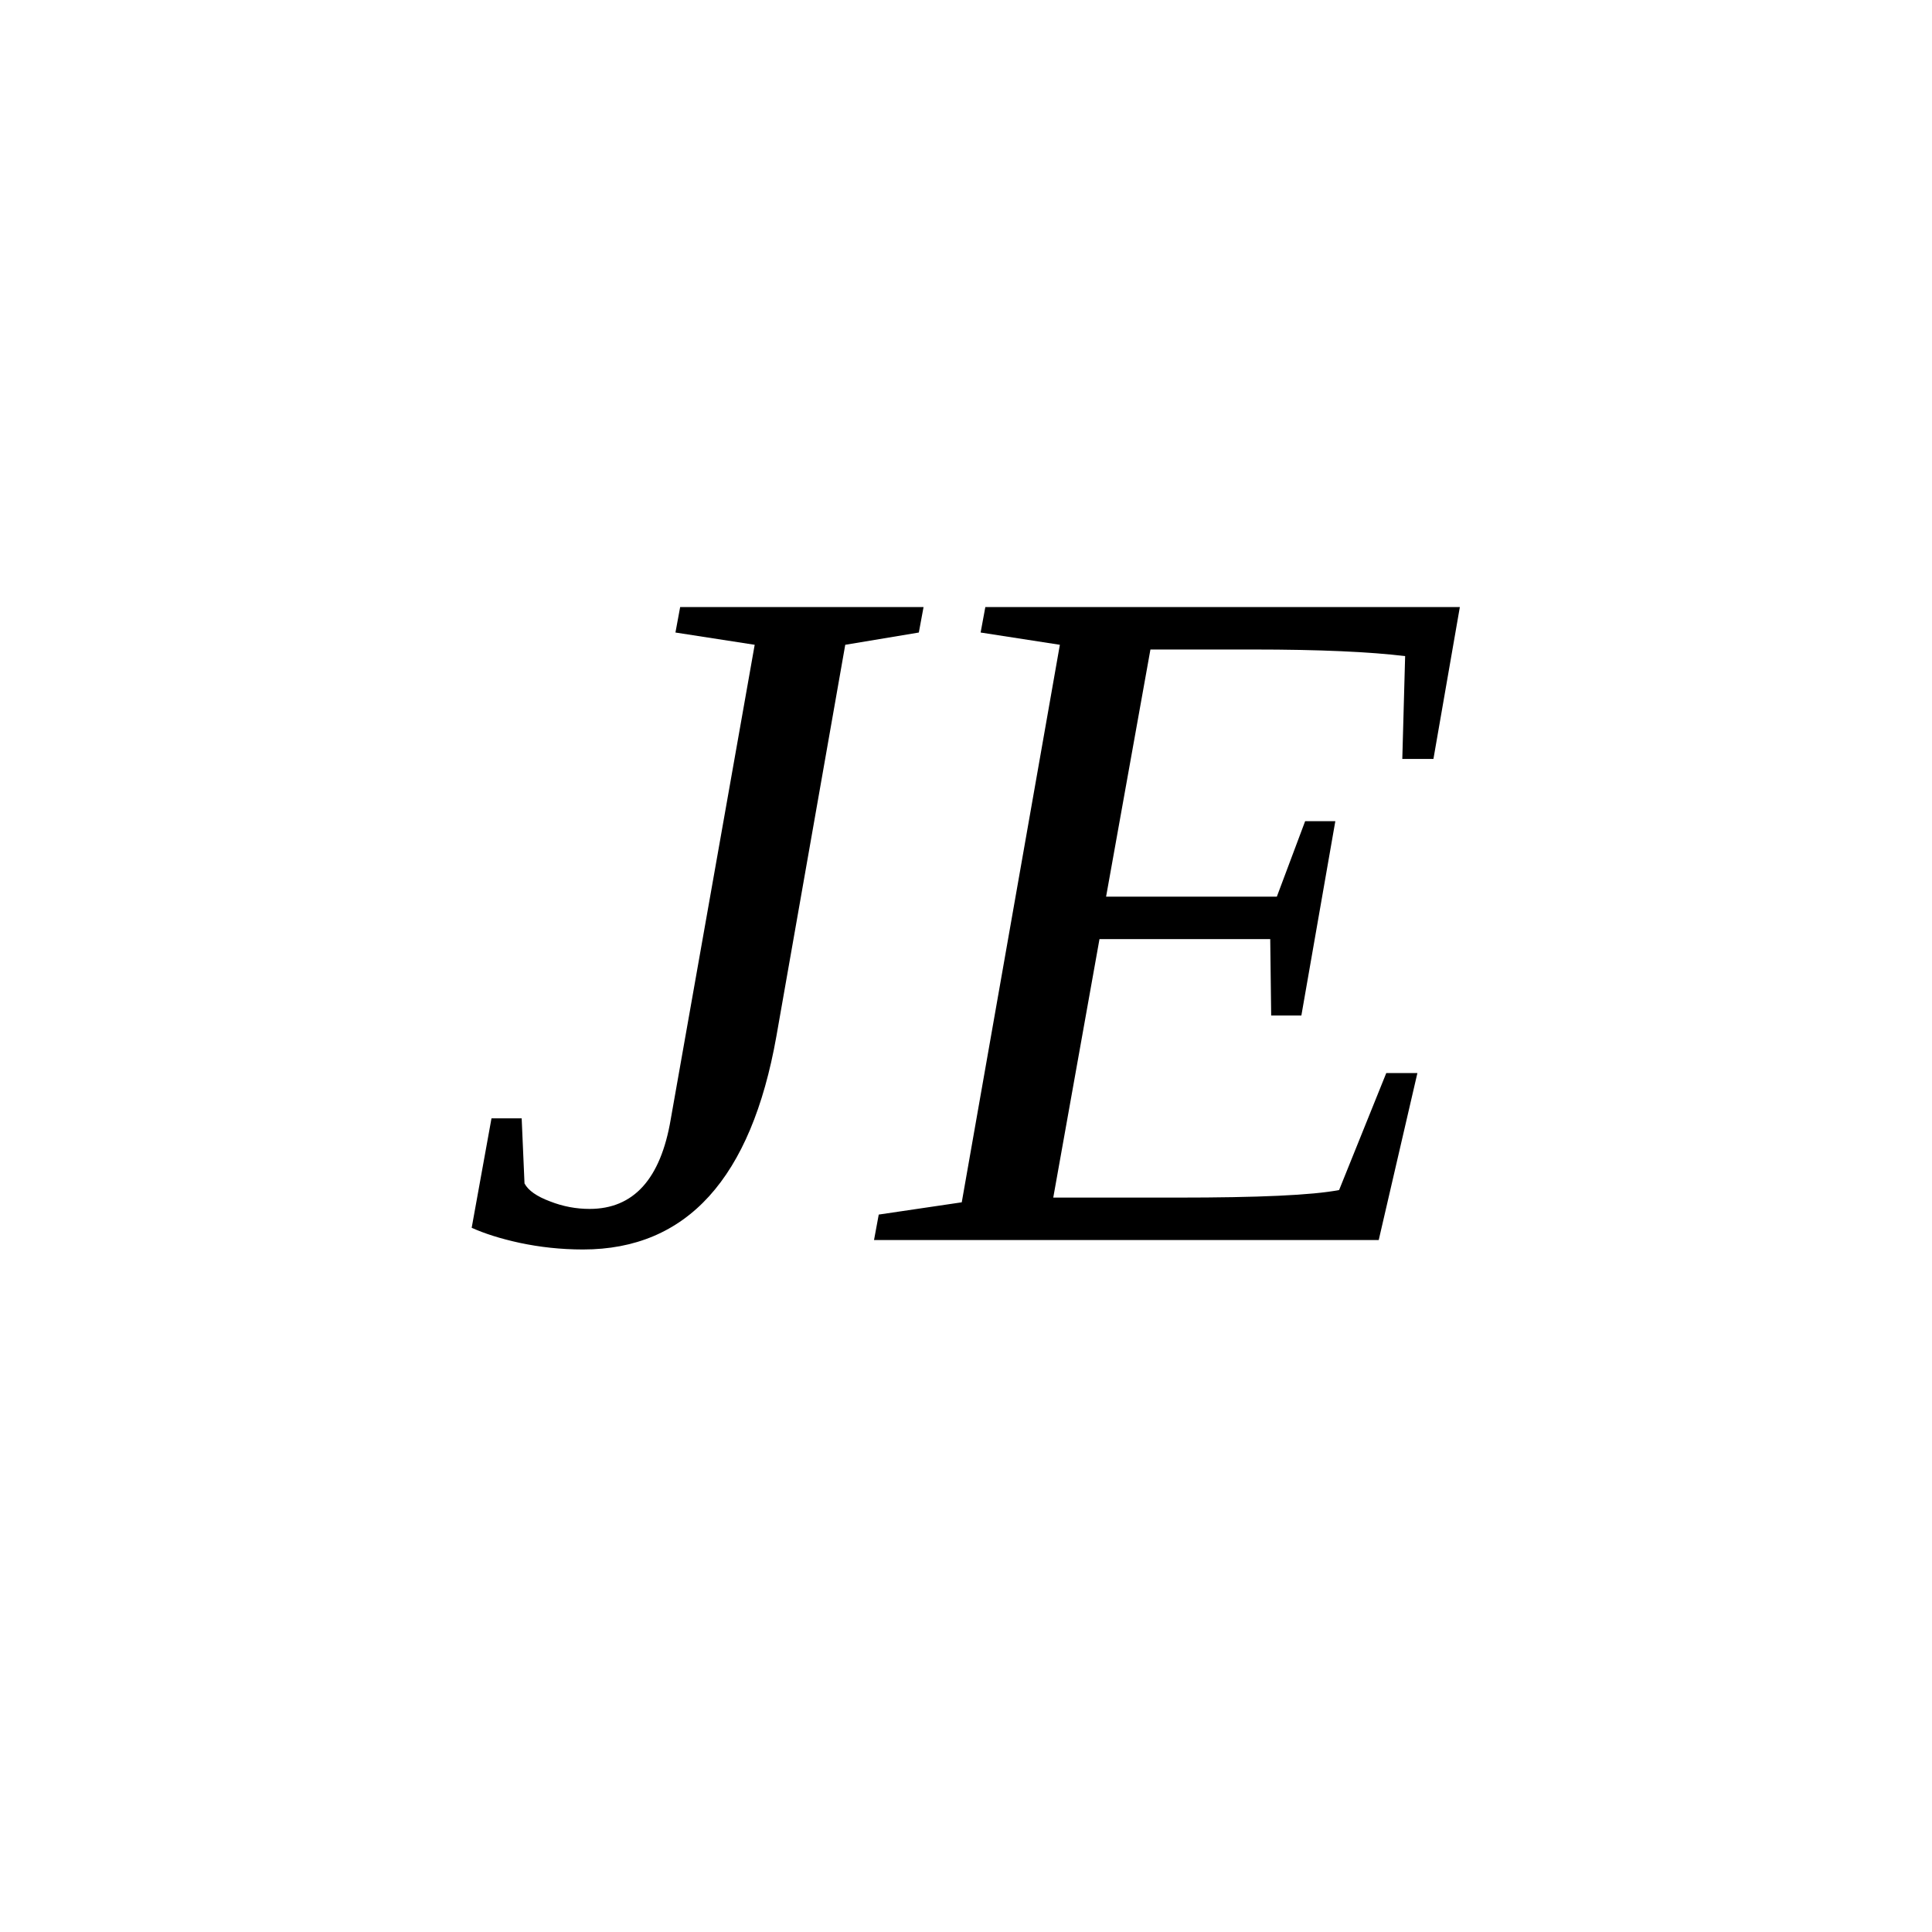
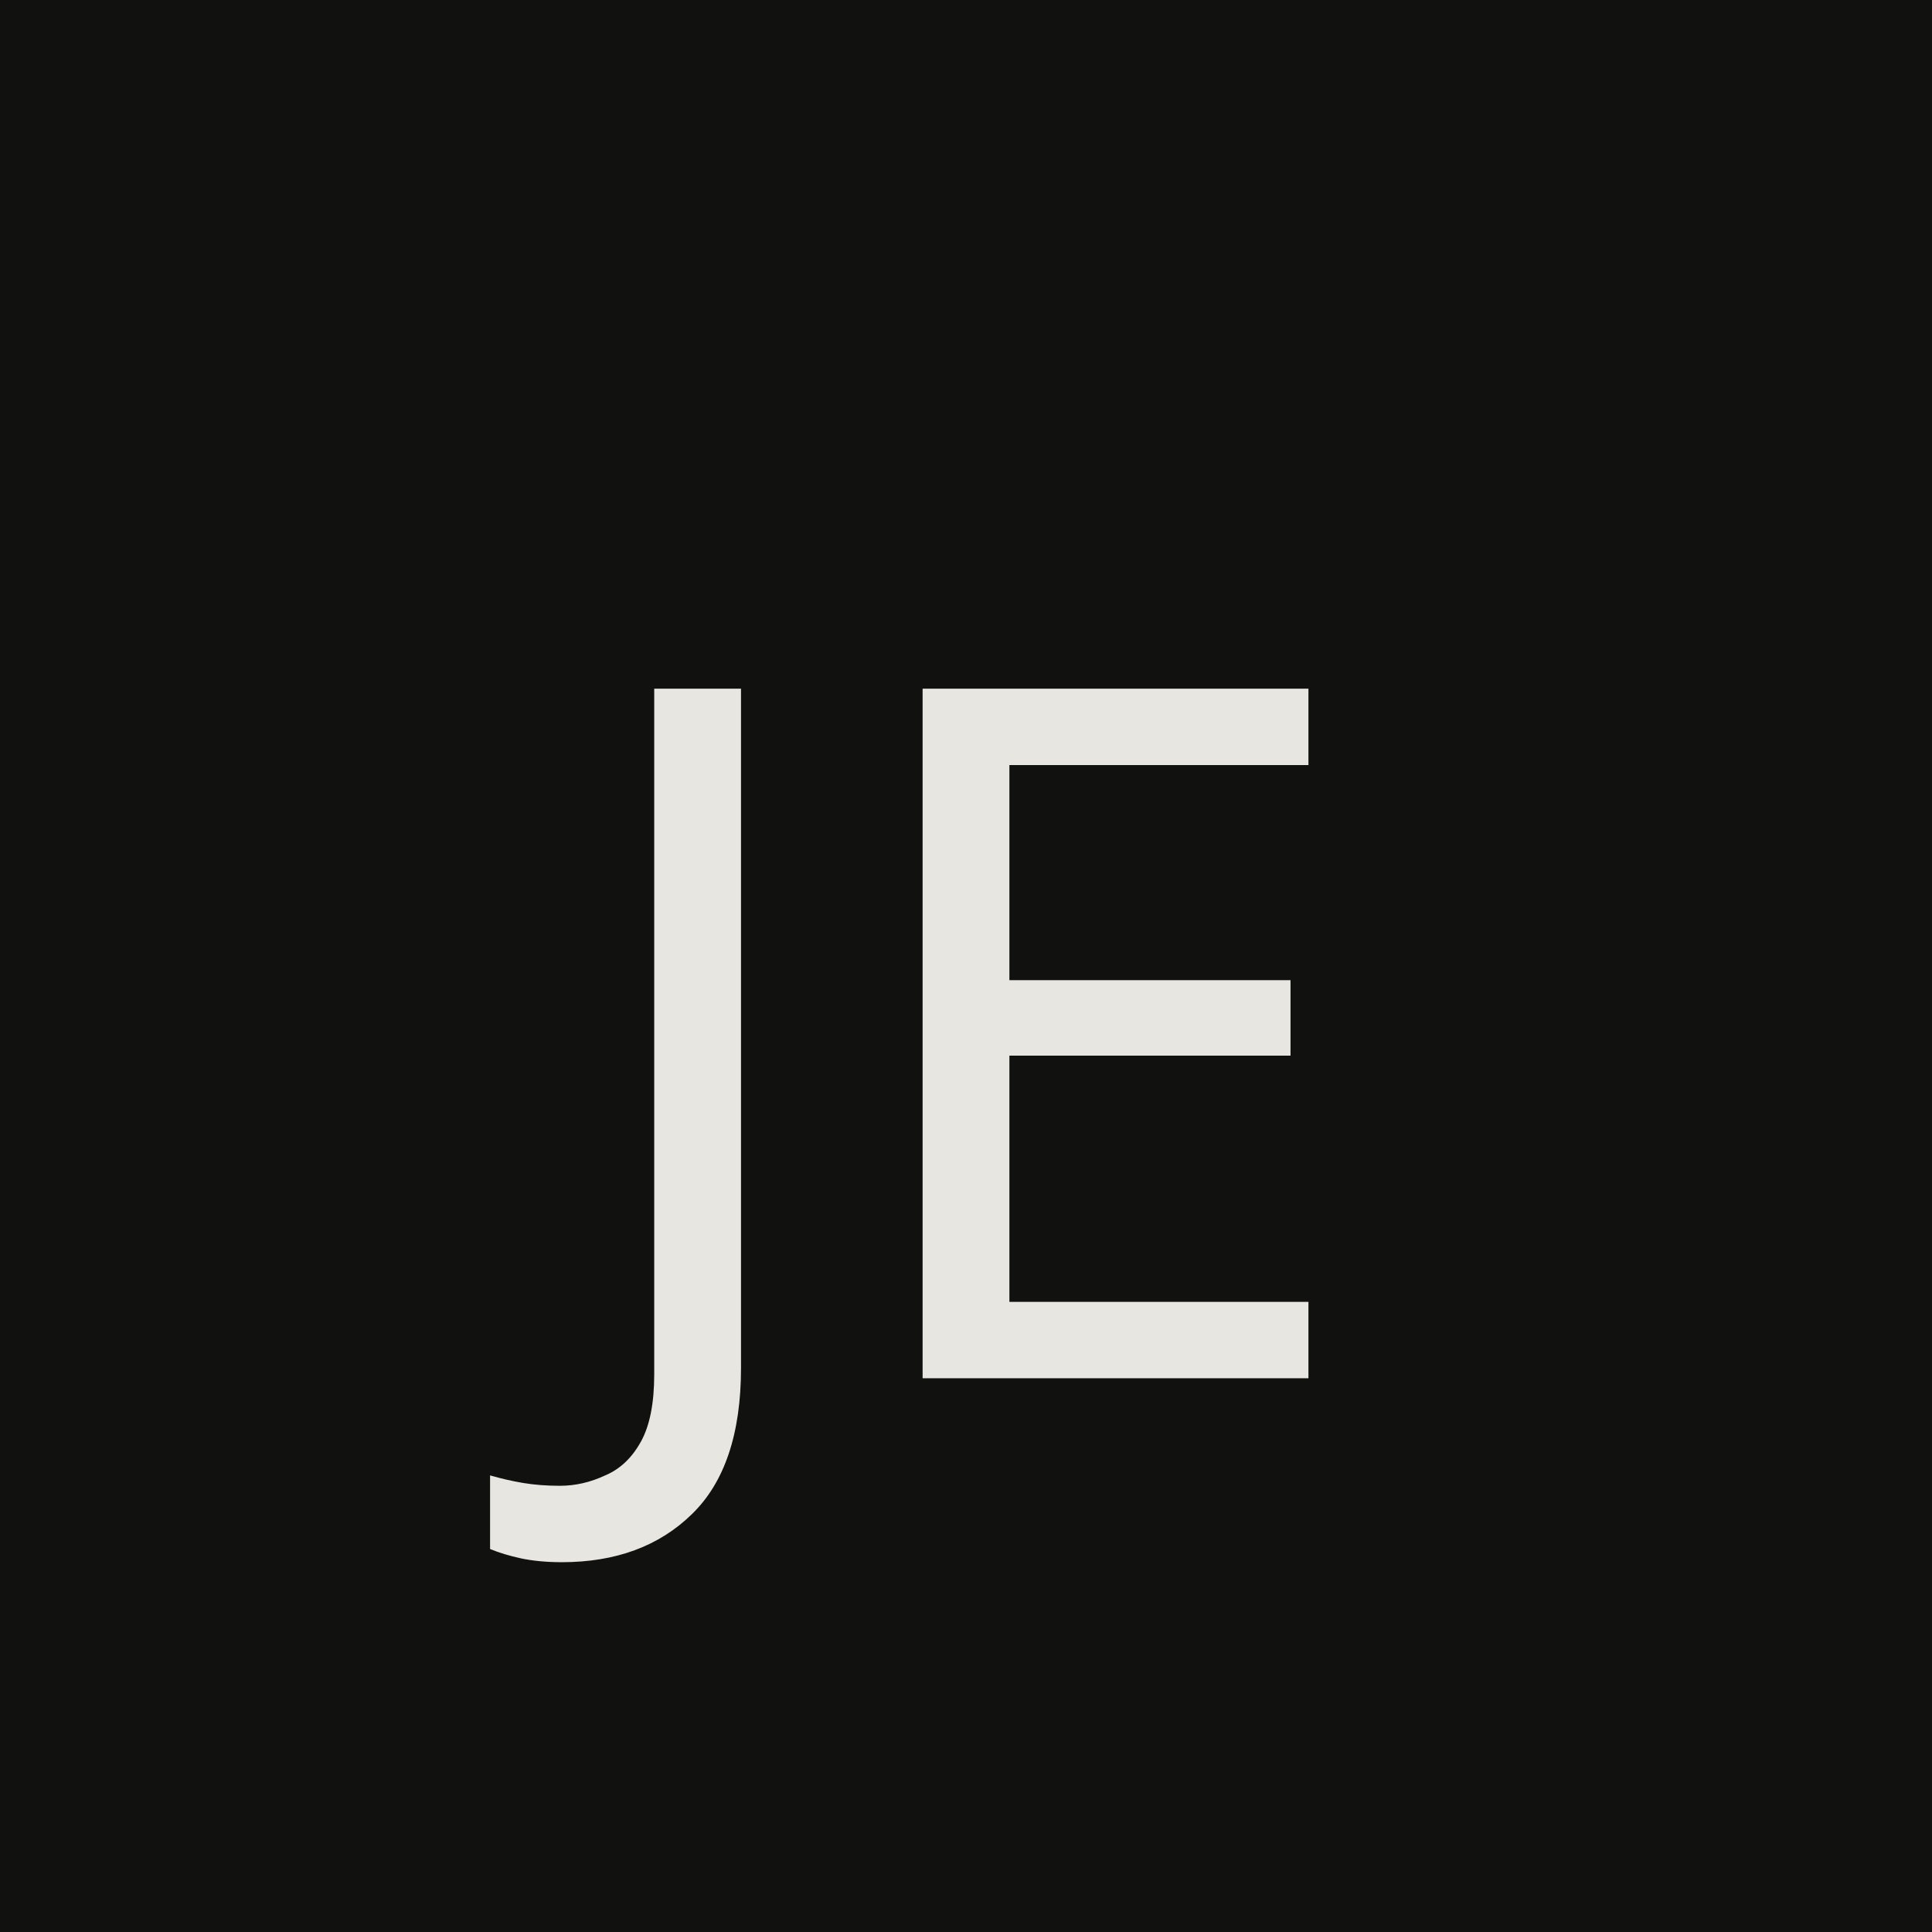
<svg xmlns="http://www.w3.org/2000/svg" viewBox="0 0 32 32">
-   <rect width="32" height="32" fill="white" />
-   <text x="50%" y="50%" dominant-baseline="middle" text-anchor="middle" font-size="16" font-weight="normal" font-style="italic">JE</text>
+   <rect width="32" height="32" fill="#111110" />
+   <text x="50%" y="54%" dominant-baseline="middle" text-anchor="middle" font-family="system-ui" font-size="16" font-weight="300" fill="#e8e6e1">JE</text>
</svg>
